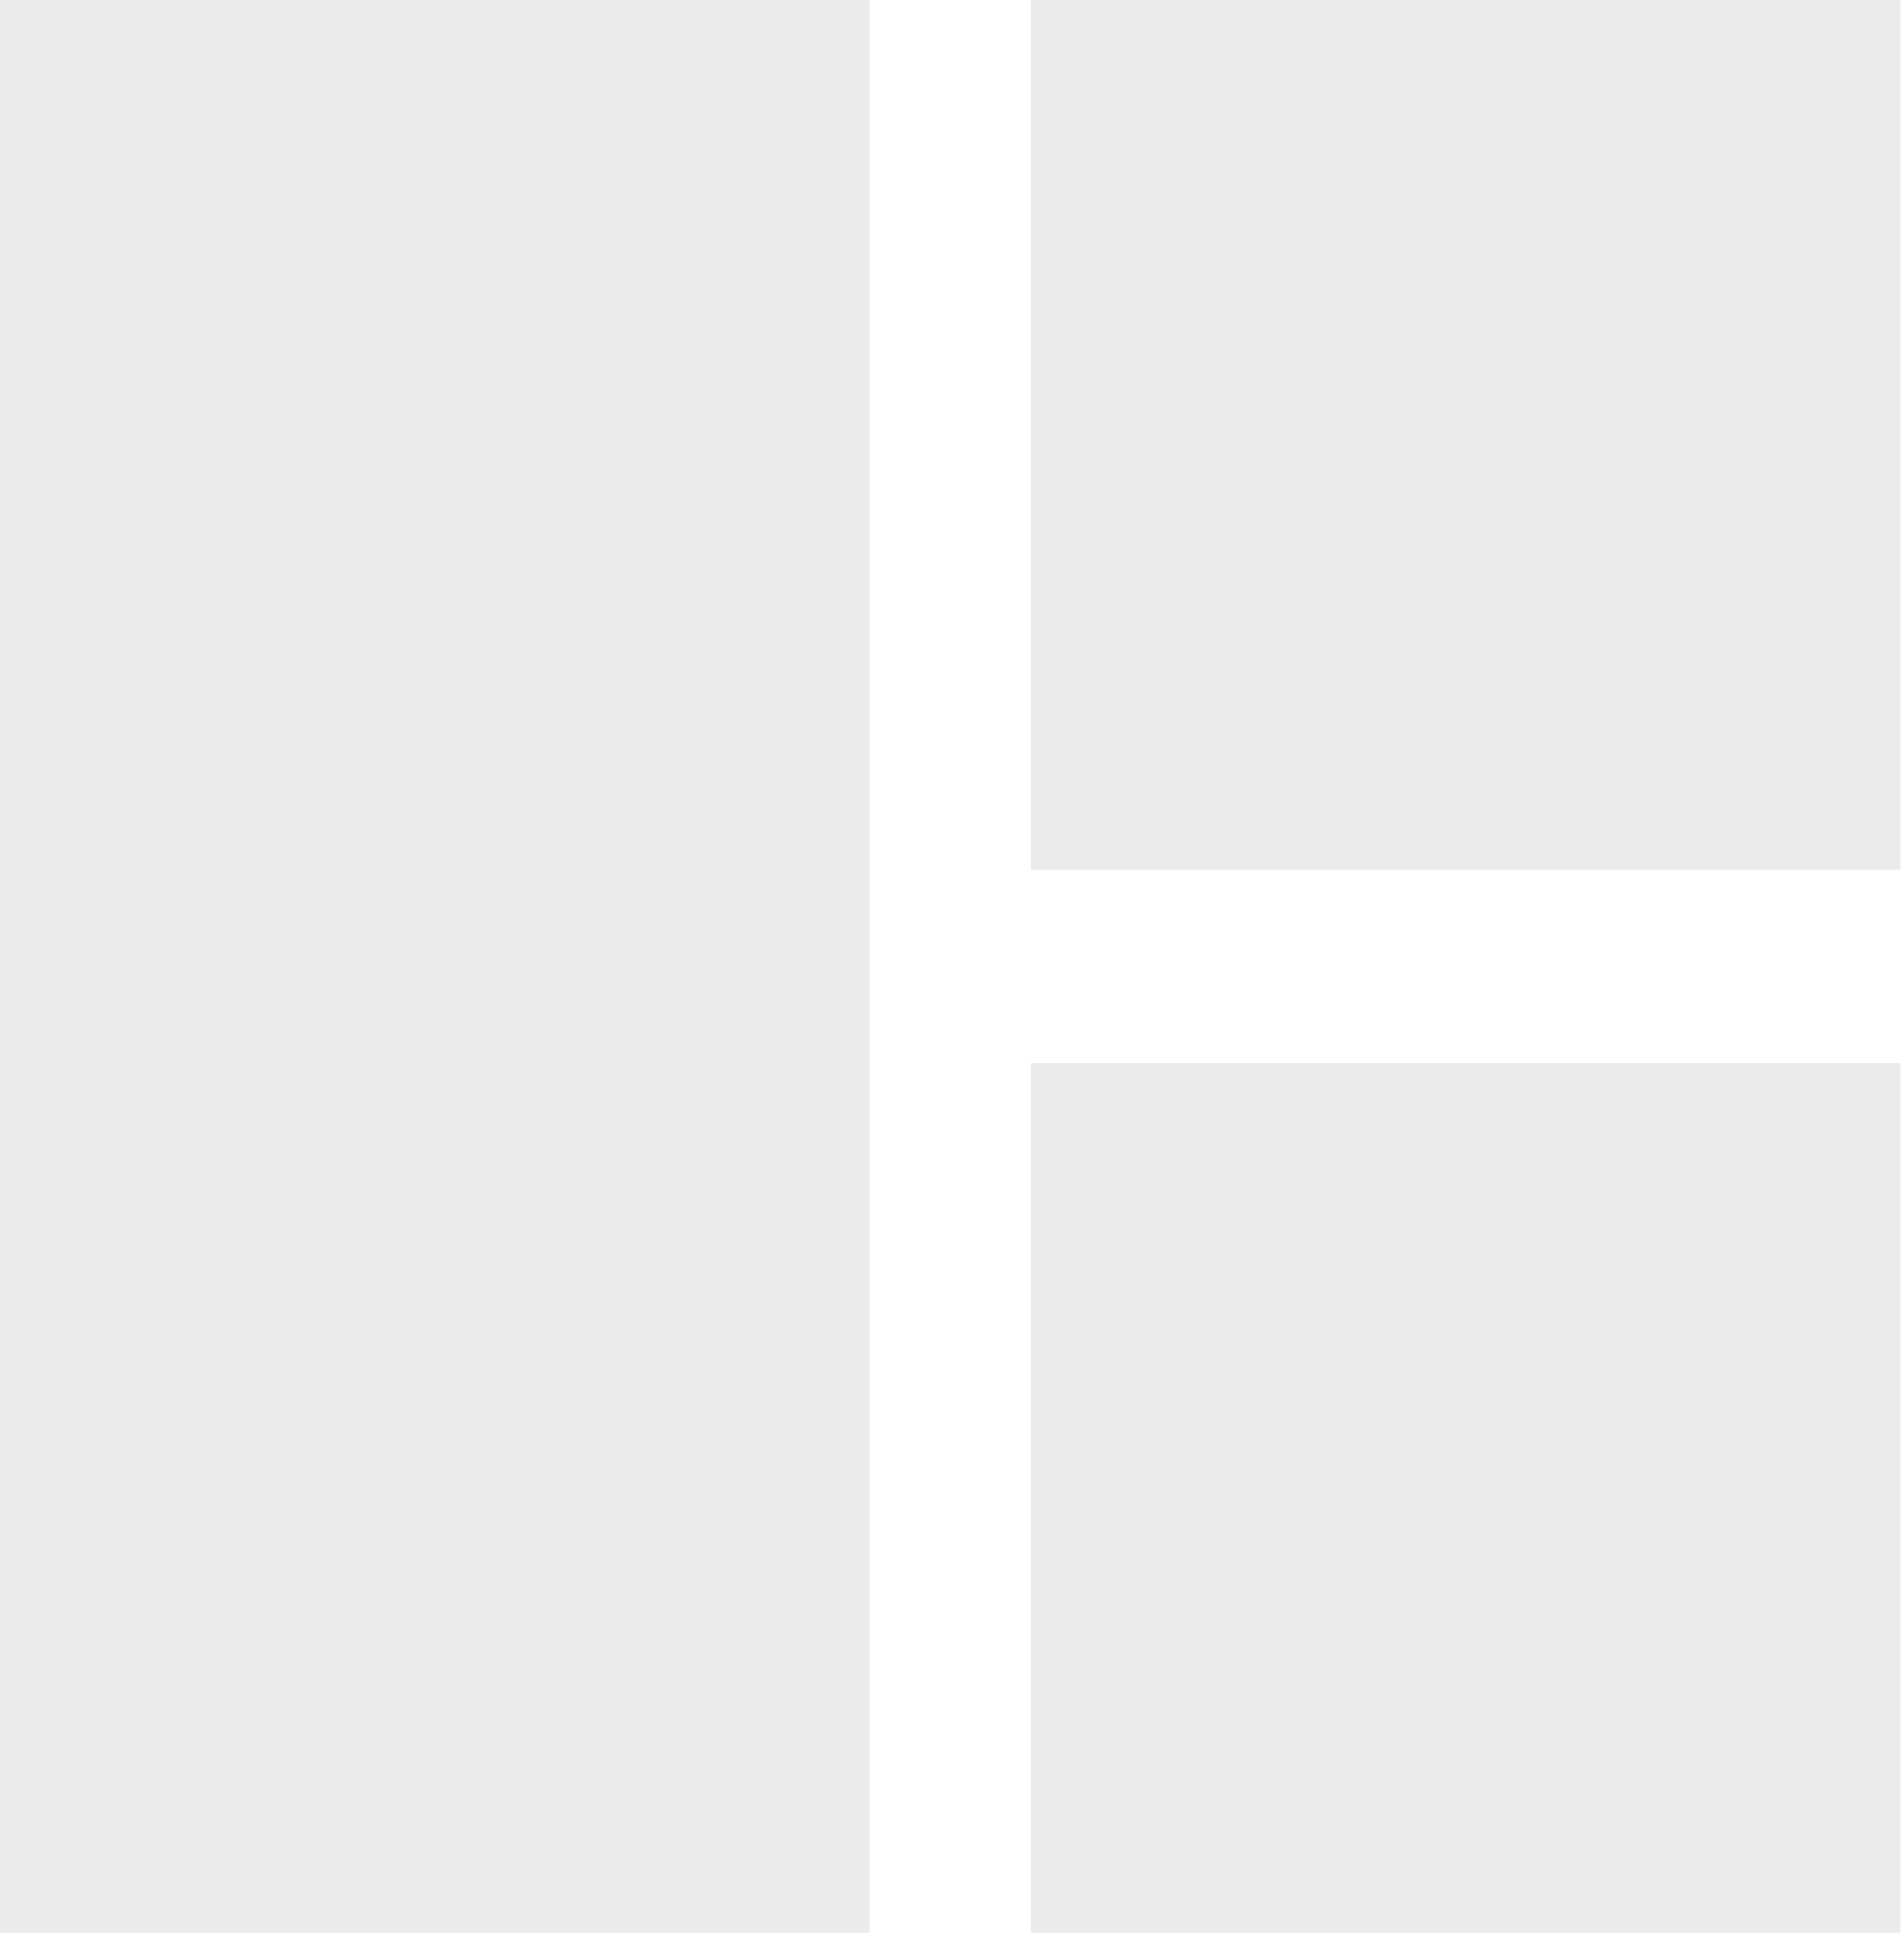
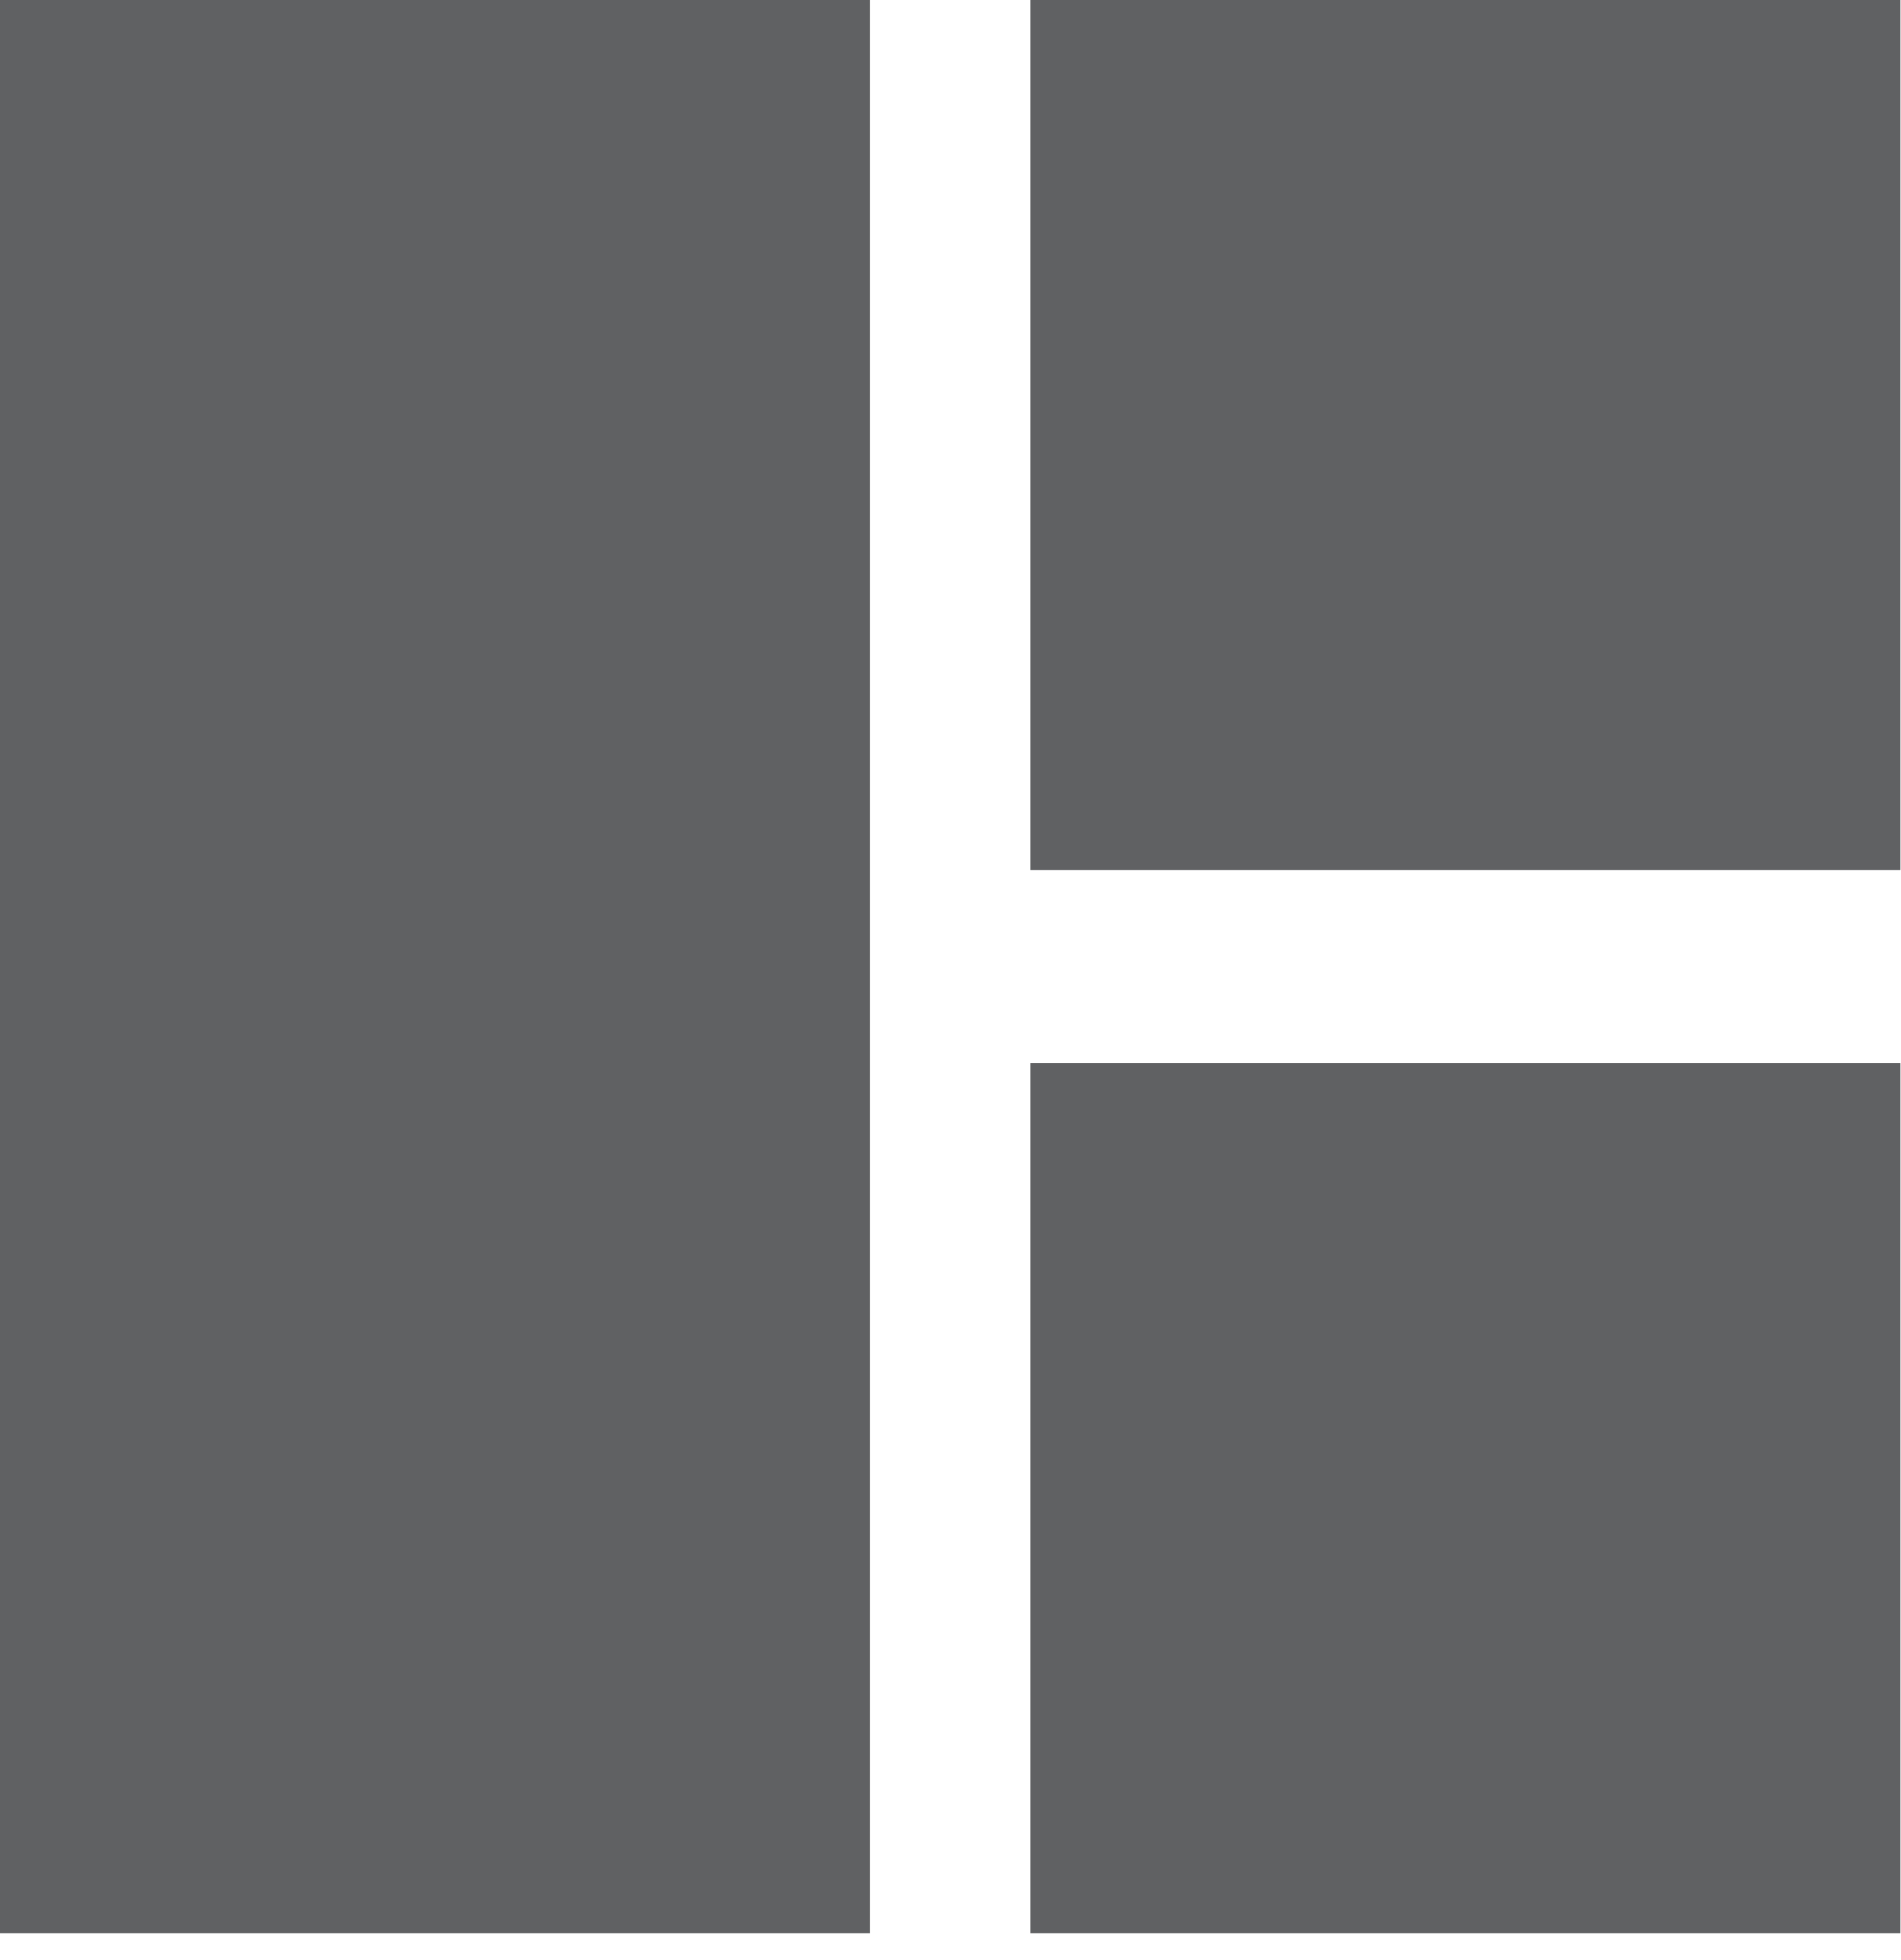
- <svg xmlns="http://www.w3.org/2000/svg" width="64px" height="66px" viewBox="0 0 64 66" version="1.1">
-   <g id="Page-1" stroke="none" stroke-width="1" fill="none" fill-rule="evenodd">
-     <g id="icons" transform="translate(-232, -71)" fill="#EBEBEB">
+ <svg xmlns="http://www.w3.org/2000/svg" version="1.1" id="Layer_1" x="0px" y="0px" viewBox="0 0 64 66" style="enable-background:new 0 0 64 66;" xml:space="preserve">
+   <style type="text/css">
+ 	.st0{fill-rule:evenodd;clip-rule:evenodd;fill:#606163;}
+ </style>
+   <g id="Page-1">
+     <g id="icons" transform="translate(-232, -71)">
      <g id="Group-4" transform="translate(232, 71)">
-         <polygon id="Rectangle-Copy-6" transform="translate(49.35593, 14.64407) scale(-1, 1) rotate(90) translate(-49.35593, -14.64407) " points="34.712 -1.01613633e-16 64 -1.01613633e-16 64 29.288 34.712 29.288" />
-         <polygon id="Rectangle-Copy-7" transform="translate(49.35593, 50.44068) scale(-1, 1) rotate(90) translate(-49.35593, -50.44068) " points="34.712 35.797 64 35.797 64 65.085 34.712 65.085" />
-         <rect id="Rectangle-Copy-8" transform="translate(14.64407, 32.54237) scale(-1, 1) rotate(180) translate(-14.64407, -32.54237) " x="0" y="0" width="29.288" height="65.085" />
+         <polygon id="Rectangle-Copy-6" class="st0" points="34.7,0 34.7,29.3 64,29.3 64,0    " />
+         <polygon id="Rectangle-Copy-7" class="st0" points="34.7,35.8 34.7,65.1 64,65.1 64,35.8    " />
+         <rect id="Rectangle-Copy-8" class="st0" width="29.3" height="65.1" />
      </g>
    </g>
  </g>
</svg>
